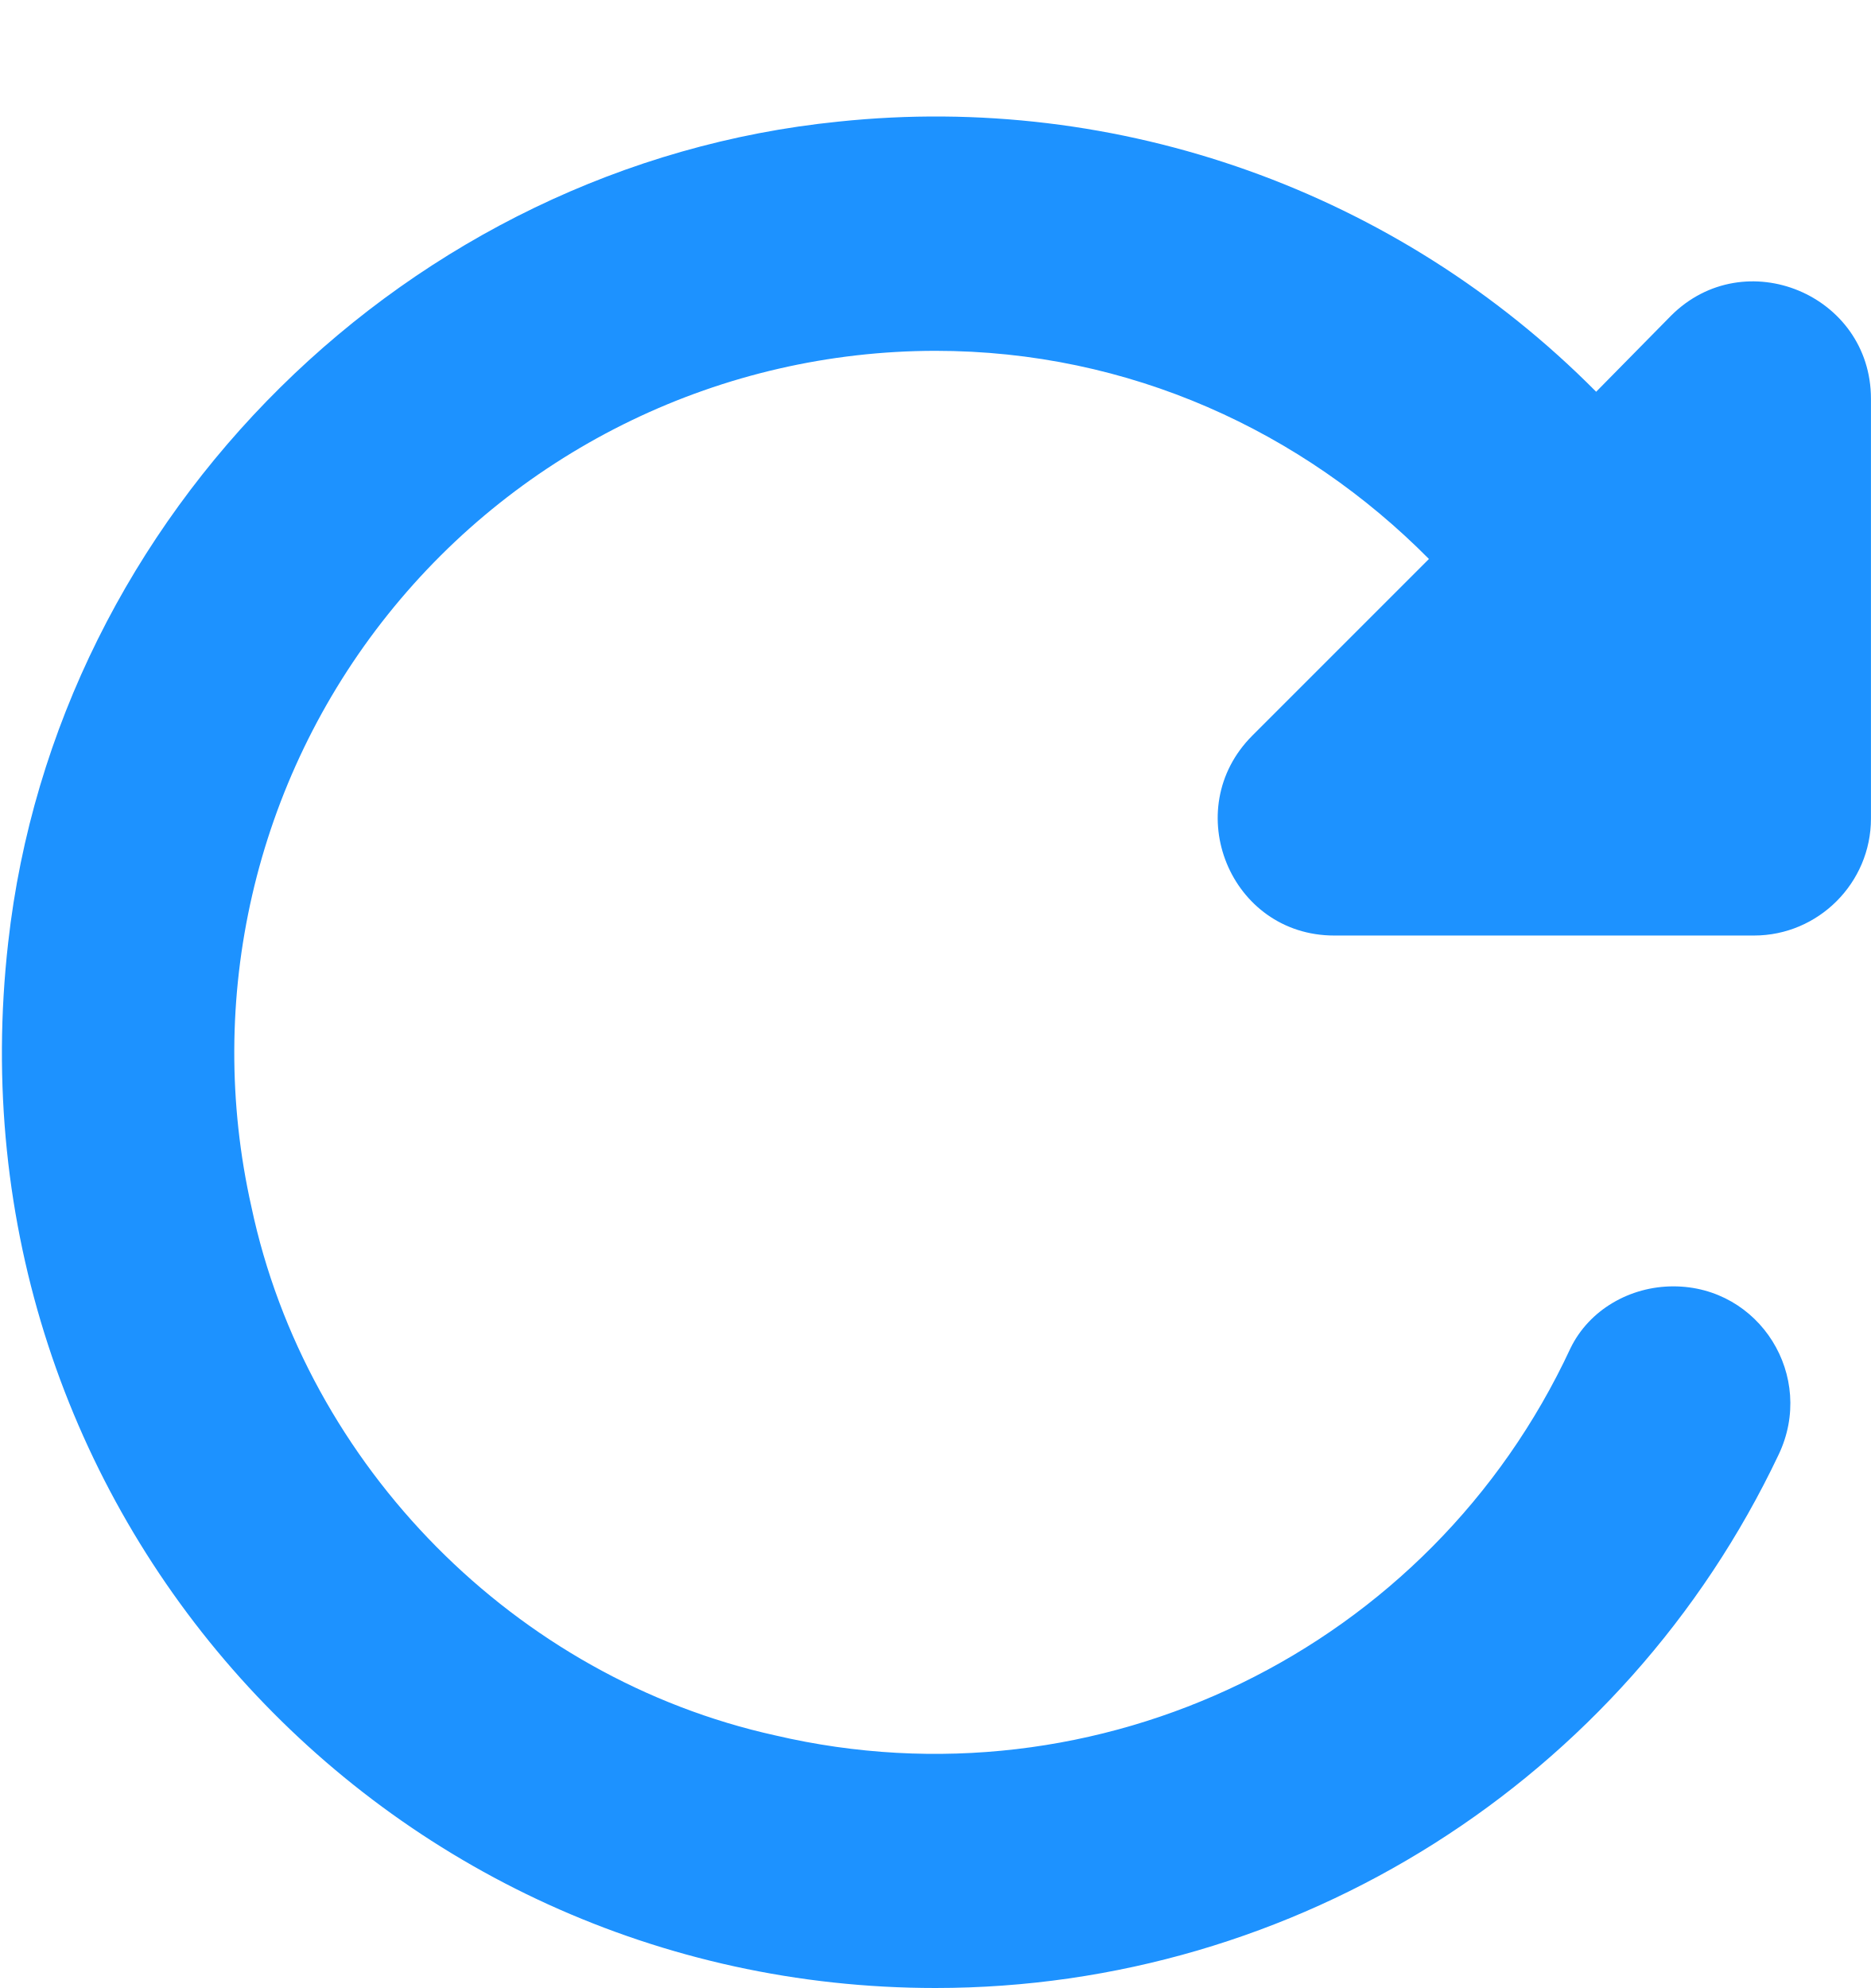
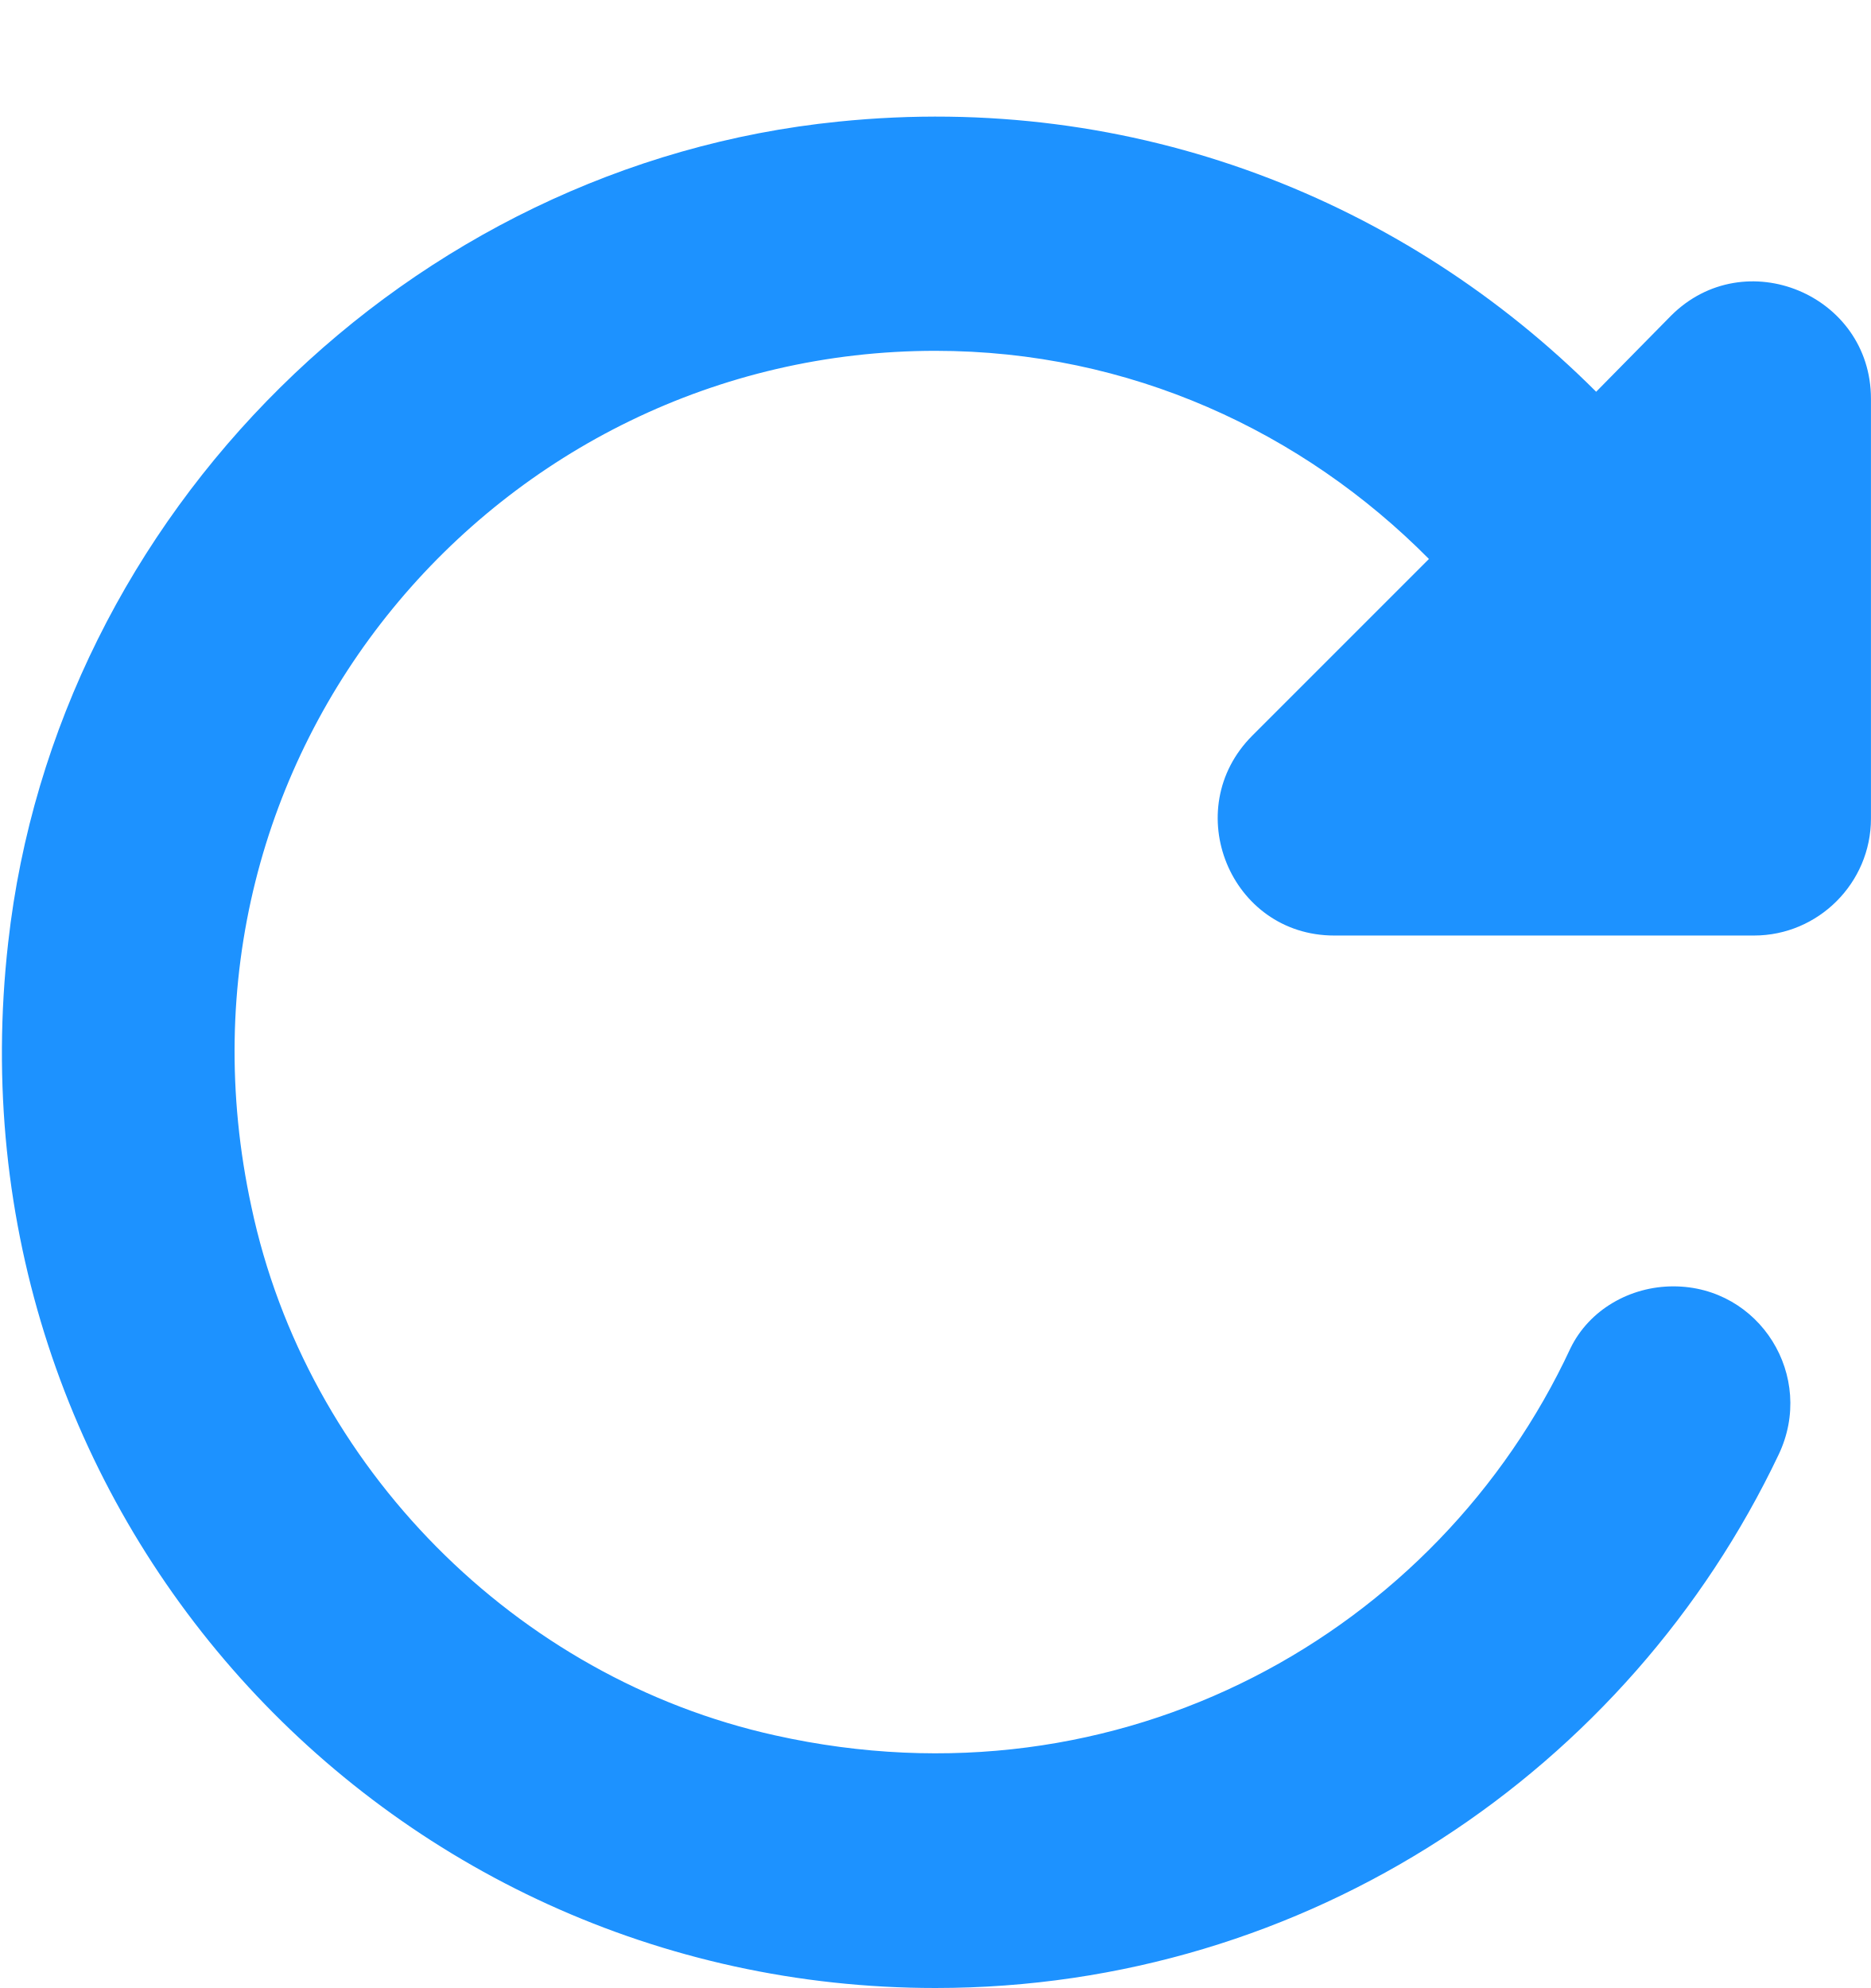
- <svg xmlns="http://www.w3.org/2000/svg" width="16" height="17" fill="none">
-   <path fill-rule="evenodd" clip-rule="evenodd" d="M13.65 3.35a7.95 7.95 0 0 0-6.48-2.31C3.5 1.41.48 4.39.07 8.06-.48 12.91 3.27 17 8 17a7.98 7.98 0 0 0 7.21-4.56c.32-.67-.16-1.44-.9-1.44-.37 0-.72.2-.88.53a5.994 5.994 0 0 1-6.8 3.31c-2.22-.49-4.01-2.3-4.48-4.52A6.002 6.002 0 0 1 8 3c1.66 0 3.14.69 4.22 1.78l-1.51 1.51c-.63.63-.19 1.71.7 1.71H15c.55 0 1-.45 1-1V3.41c0-.89-1.08-1.34-1.71-.71l-.64.65z" fill="#1D92FF" />
+ <svg xmlns="http://www.w3.org/2000/svg" width="16" height="17" viewBox="0 0 16 17" fill="none">
+   <path fill-rule="evenodd" clip-rule="evenodd" d="M13.65 3.35C12.02 1.72 9.71 0.78 7.17 1.04C3.5 1.41 0.48 4.39 0.07 8.06C-0.48 12.91 3.27 17 8 17C11.19 17 13.93 15.13 15.21 12.44C15.53 11.77 15.05 11 14.31 11C13.94 11 13.59 11.2 13.43 11.53C12.3 13.96 9.59 15.5 6.63 14.84C4.41 14.35 2.62 12.54 2.15 10.32C1.31 6.44 4.26 3 8 3C9.66 3 11.14 3.69 12.22 4.78L10.71 6.29C10.08 6.92 10.52 8 11.41 8H15C15.55 8 16 7.55 16 7V3.41C16 2.52 14.92 2.07 14.29 2.7L13.65 3.35Z" fill="#1D92FF" />
</svg>
